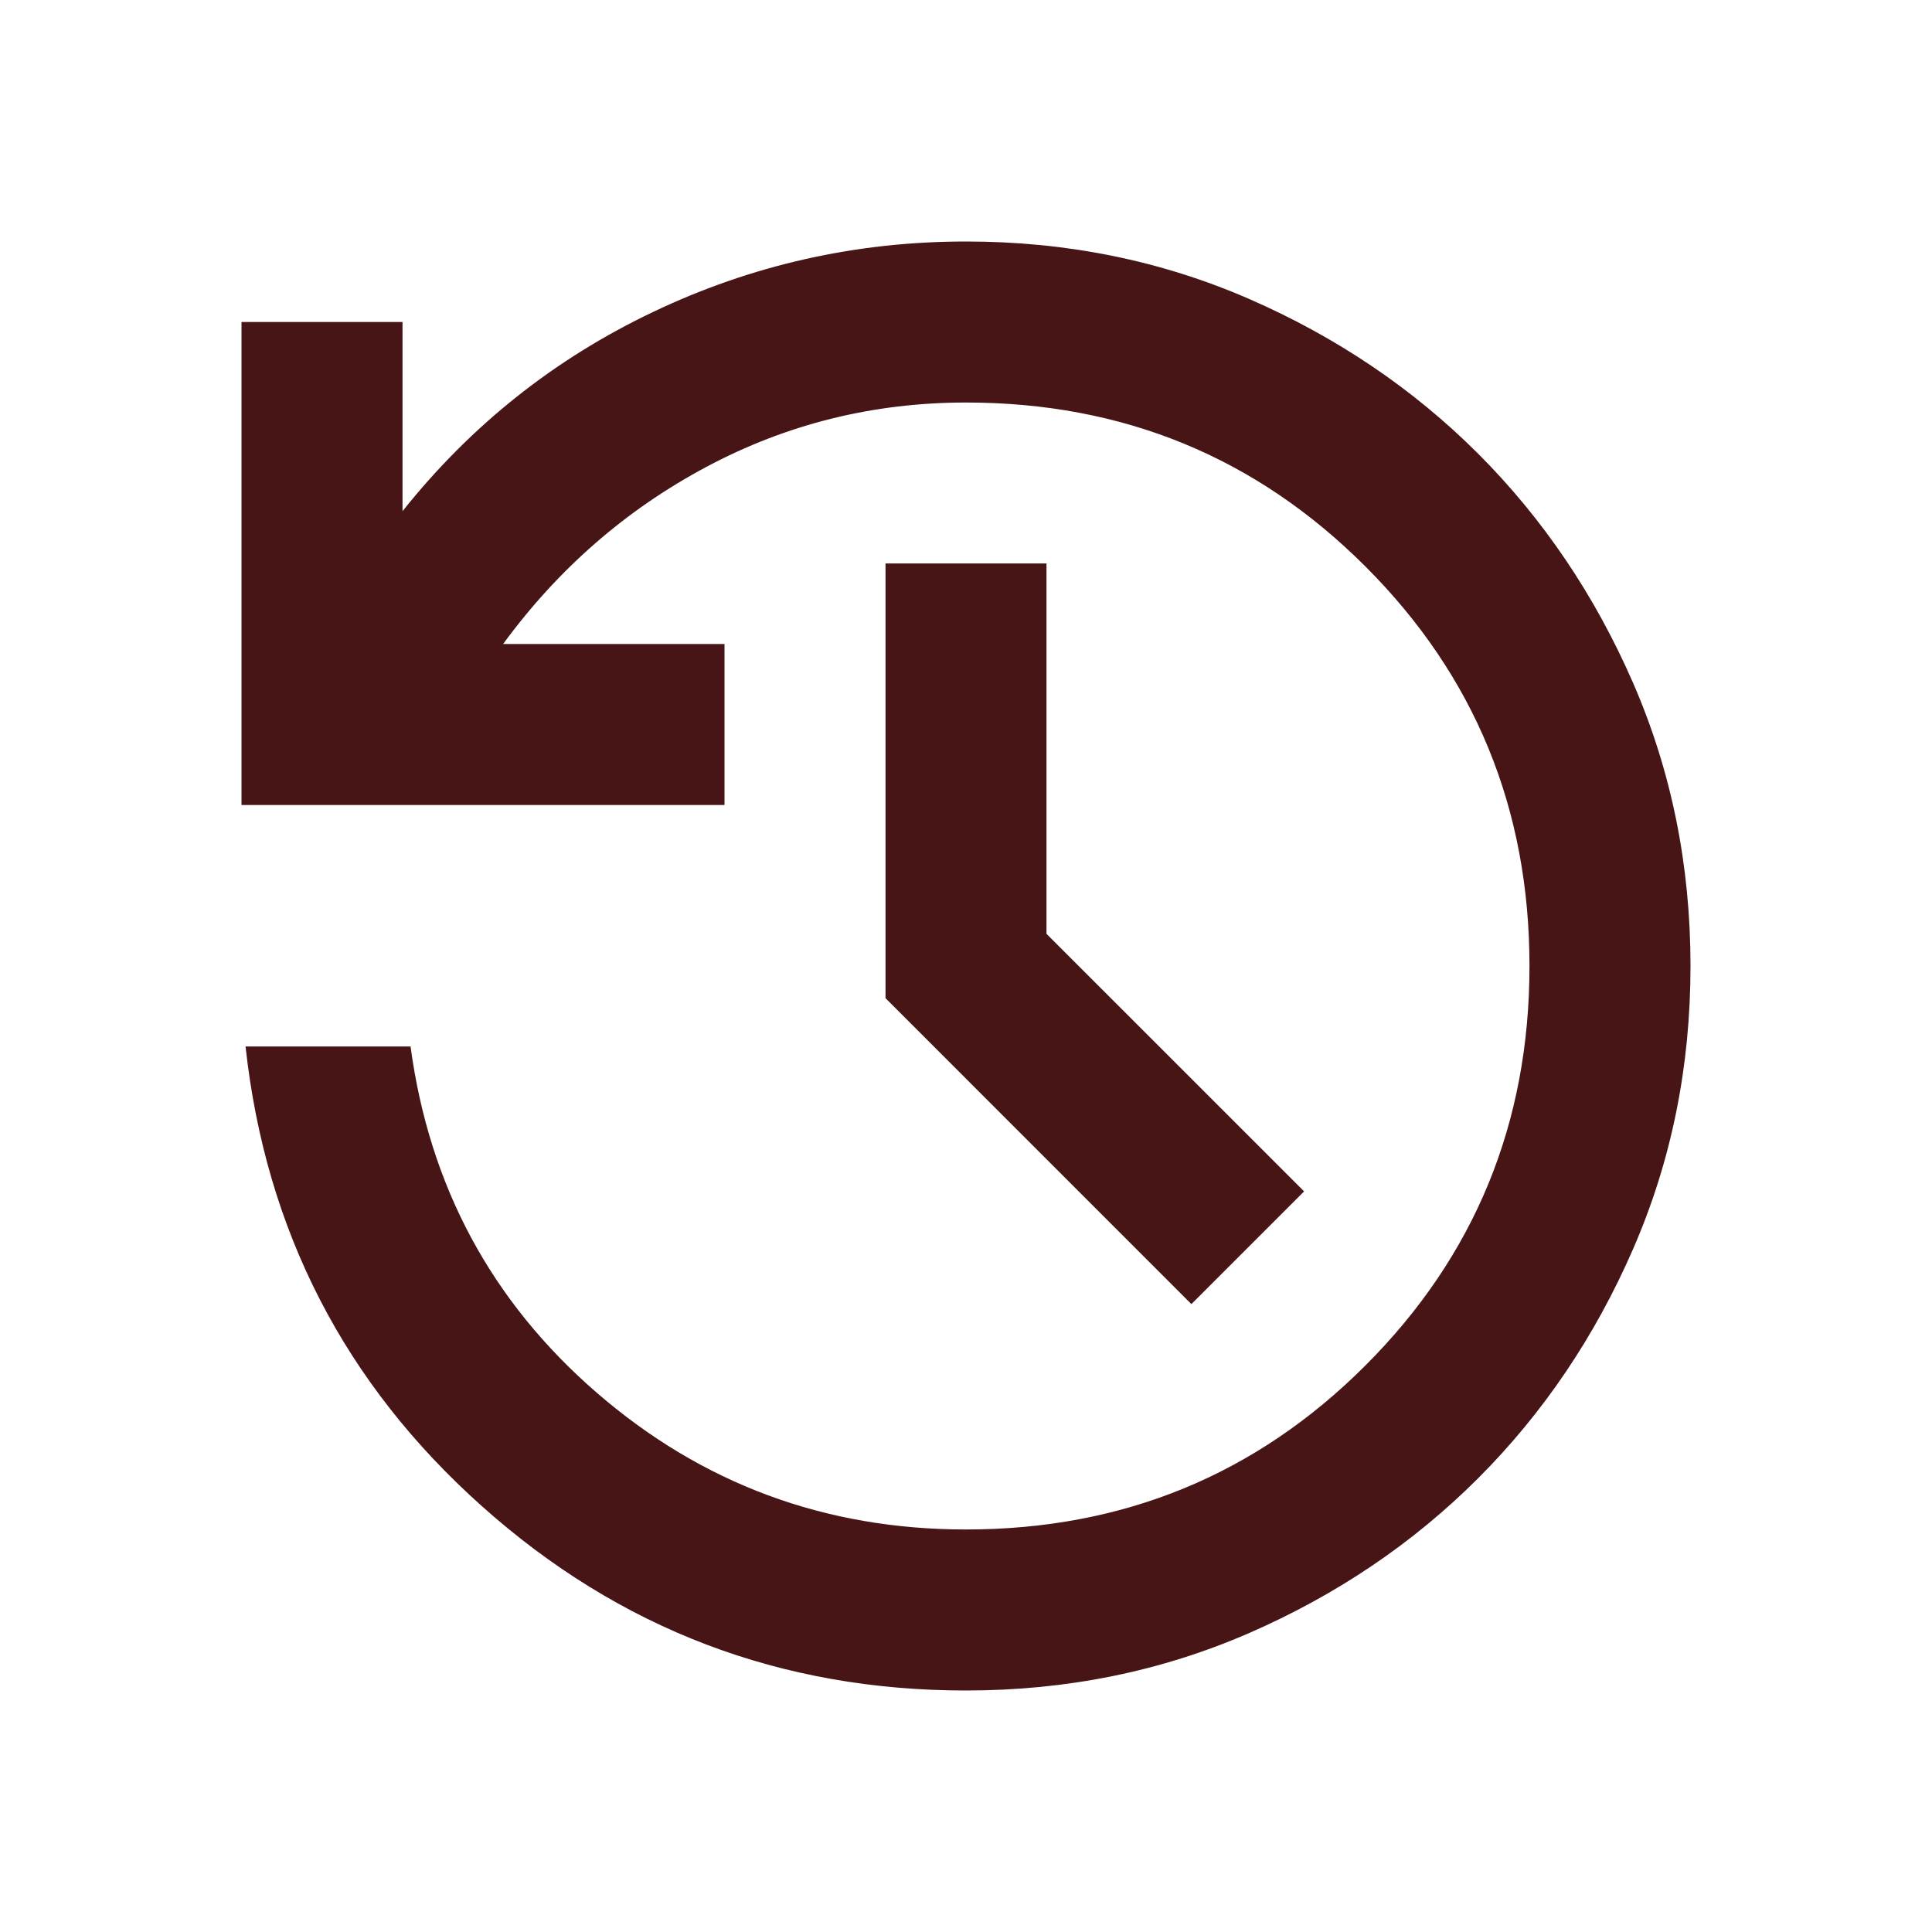
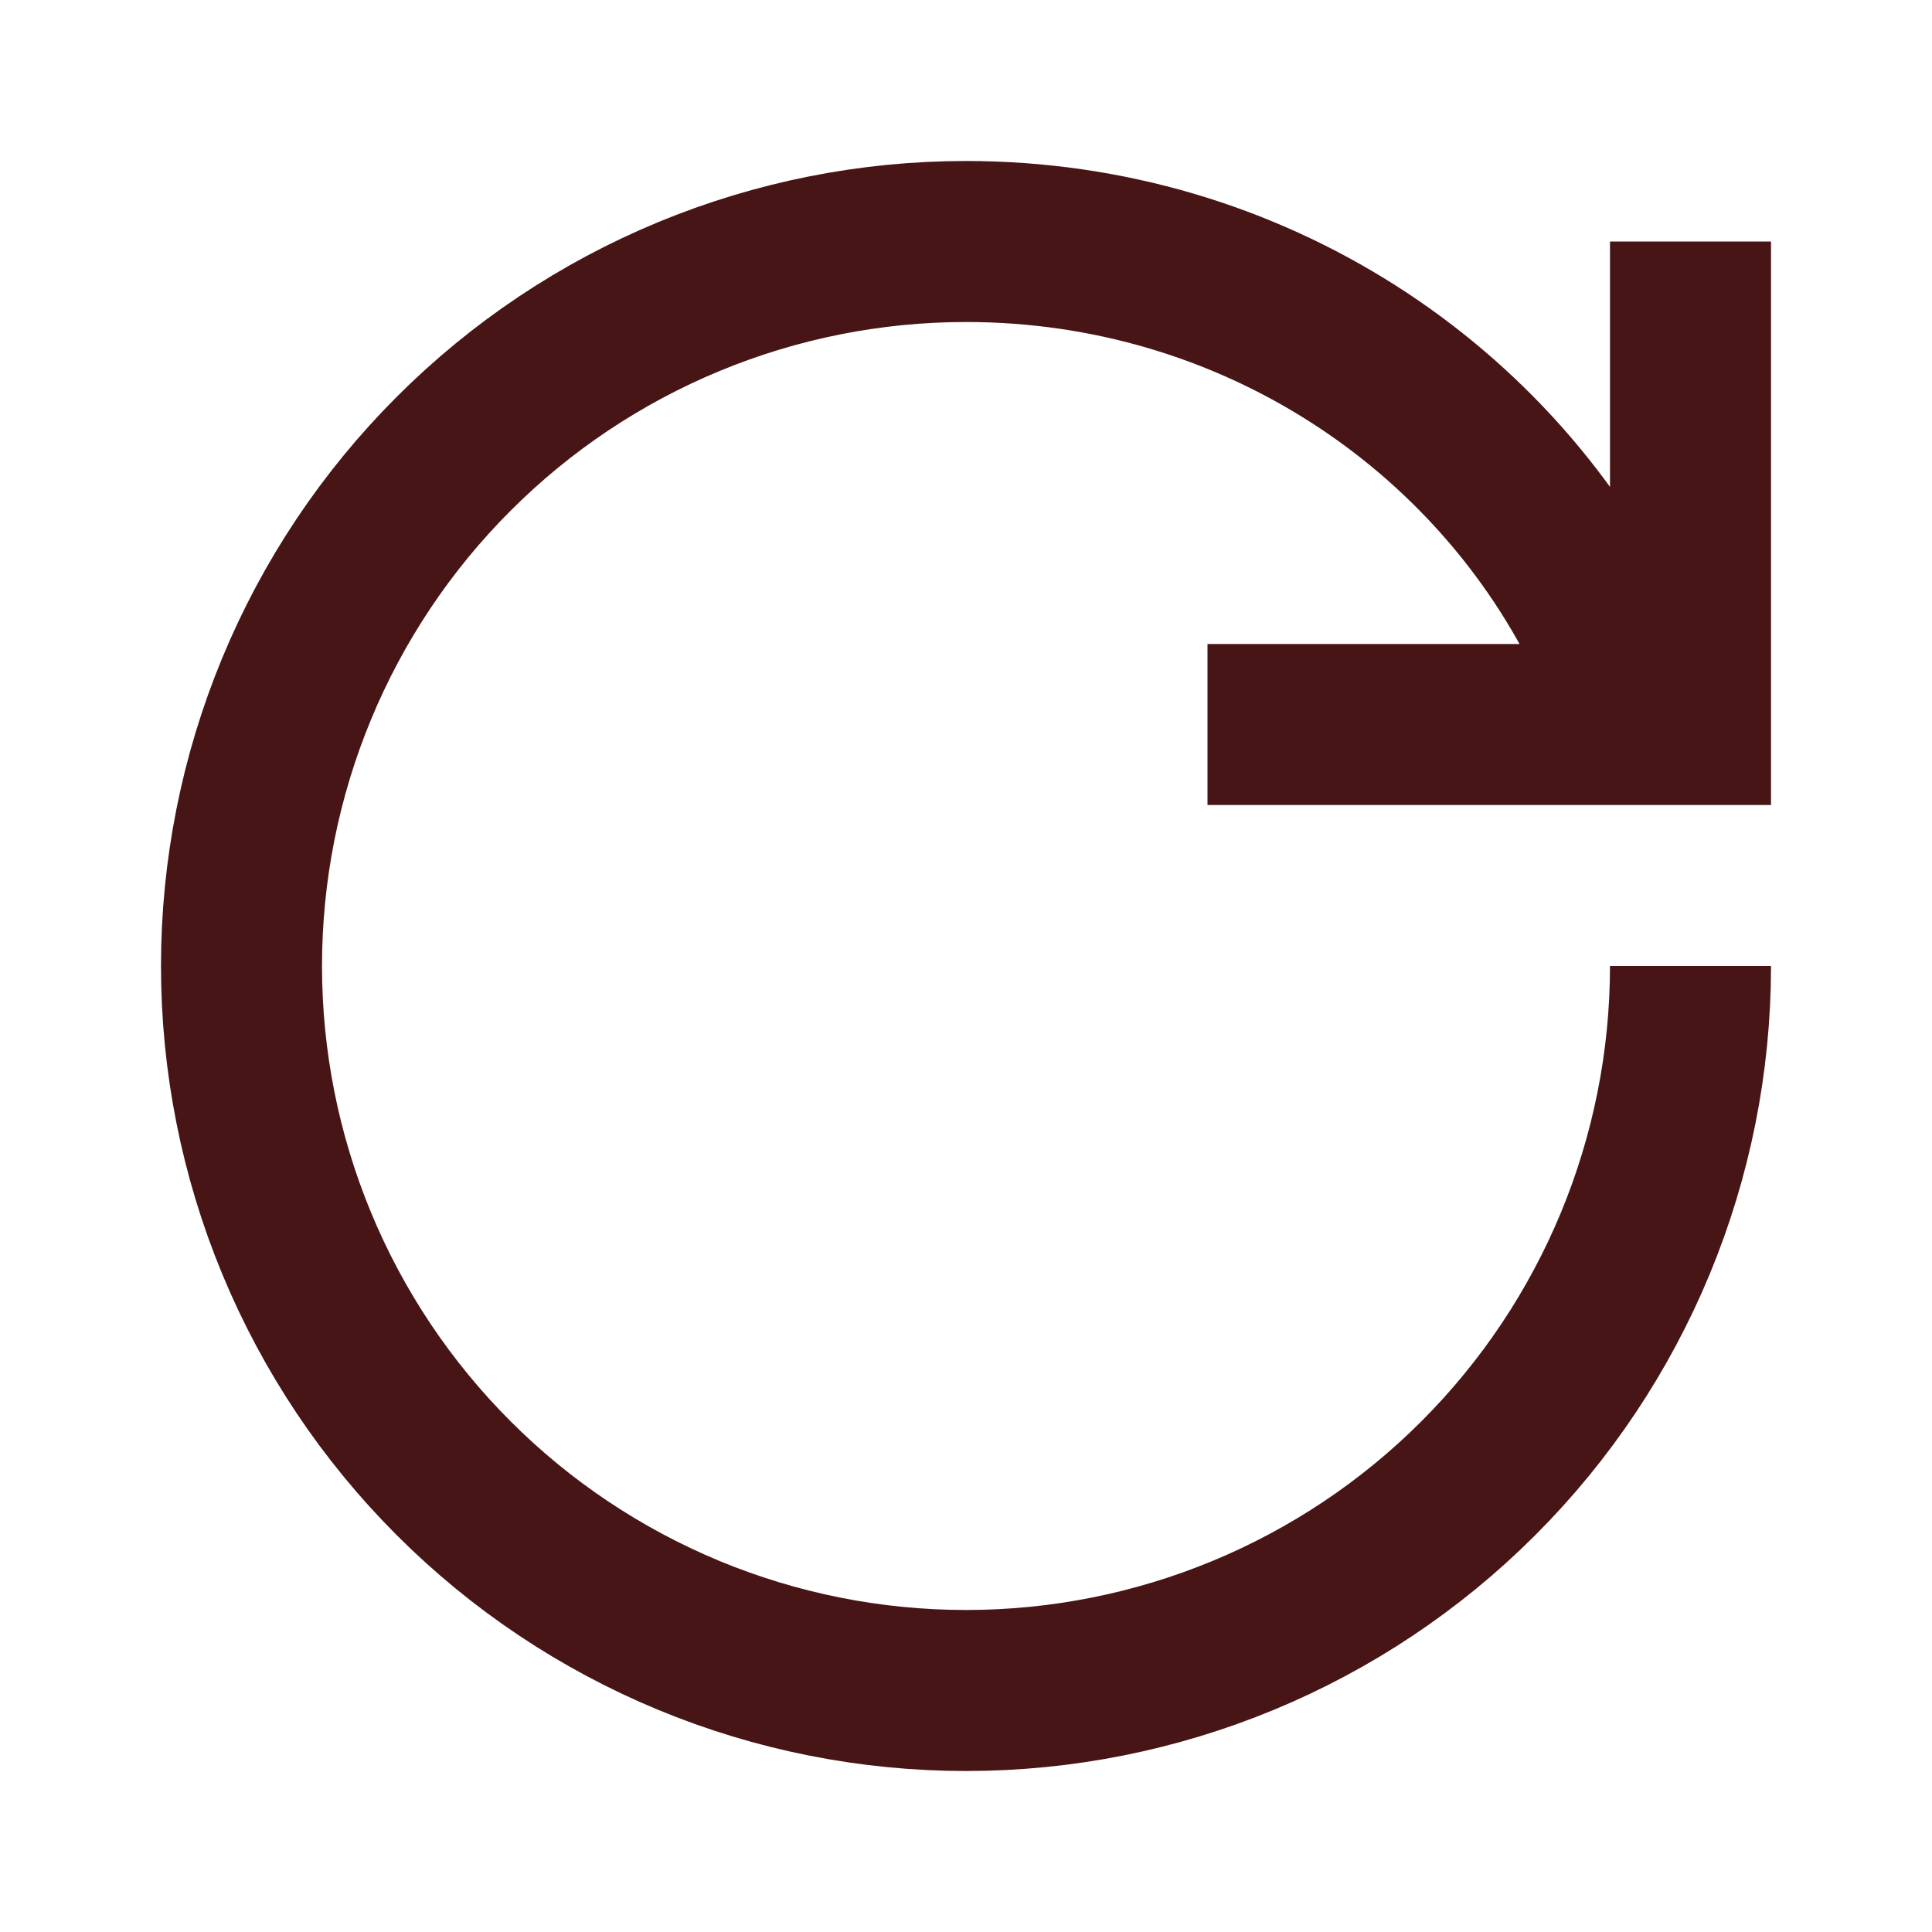
<svg xmlns="http://www.w3.org/2000/svg" width="32" height="32" viewBox="0 0 32 32" fill="none">
-   <path d="M16 28C12.933 28 10.261 26.983 7.984 24.949C5.706 22.916 4.4 20.378 4.067 17.333H6.8C7.111 19.644 8.139 21.556 9.883 23.067C11.628 24.578 13.667 25.333 16 25.333C18.6 25.333 20.805 24.428 22.616 22.616C24.428 20.805 25.333 18.6 25.333 16C25.333 13.4 24.428 11.194 22.616 9.383C20.805 7.572 18.6 6.667 16 6.667C14.467 6.667 13.033 7.022 11.7 7.733C10.367 8.444 9.244 9.422 8.333 10.667H12V13.333H4V5.333H6.667V8.467C7.8 7.044 9.184 5.944 10.817 5.167C12.45 4.389 14.178 4 16 4C17.667 4 19.228 4.316 20.684 4.949C22.139 5.583 23.406 6.439 24.484 7.516C25.561 8.594 26.417 9.861 27.051 11.316C27.684 12.772 28 14.333 28 16C28 17.667 27.684 19.228 27.051 20.683C26.417 22.139 25.561 23.405 24.484 24.483C23.406 25.561 22.139 26.417 20.684 27.051C19.228 27.684 17.667 28 16 28ZM19.733 21.6L14.667 16.533V9.333H17.333V15.467L21.6 19.733L19.733 21.6Z" fill="#471515" />
+   <path d="M26.667 10.667C24.796 6.72 20.716 4 16 4C14.424 4 12.864 4.31 11.408 4.913C9.952 5.516 8.629 6.4 7.515 7.515C6.4 8.629 5.516 9.952 4.913 11.408C4.31 12.864 4 14.424 4 16C4 17.576 4.31 19.136 4.913 20.592C5.516 22.048 6.4 23.371 7.515 24.485C8.629 25.6 9.952 26.483 11.408 27.087C12.864 27.69 14.424 28 16 28C19.183 28 22.235 26.736 24.485 24.485C26.736 22.235 28 19.183 28 16M28 4V12H20" stroke="#471515" stroke-width="2.667" />
</svg>
